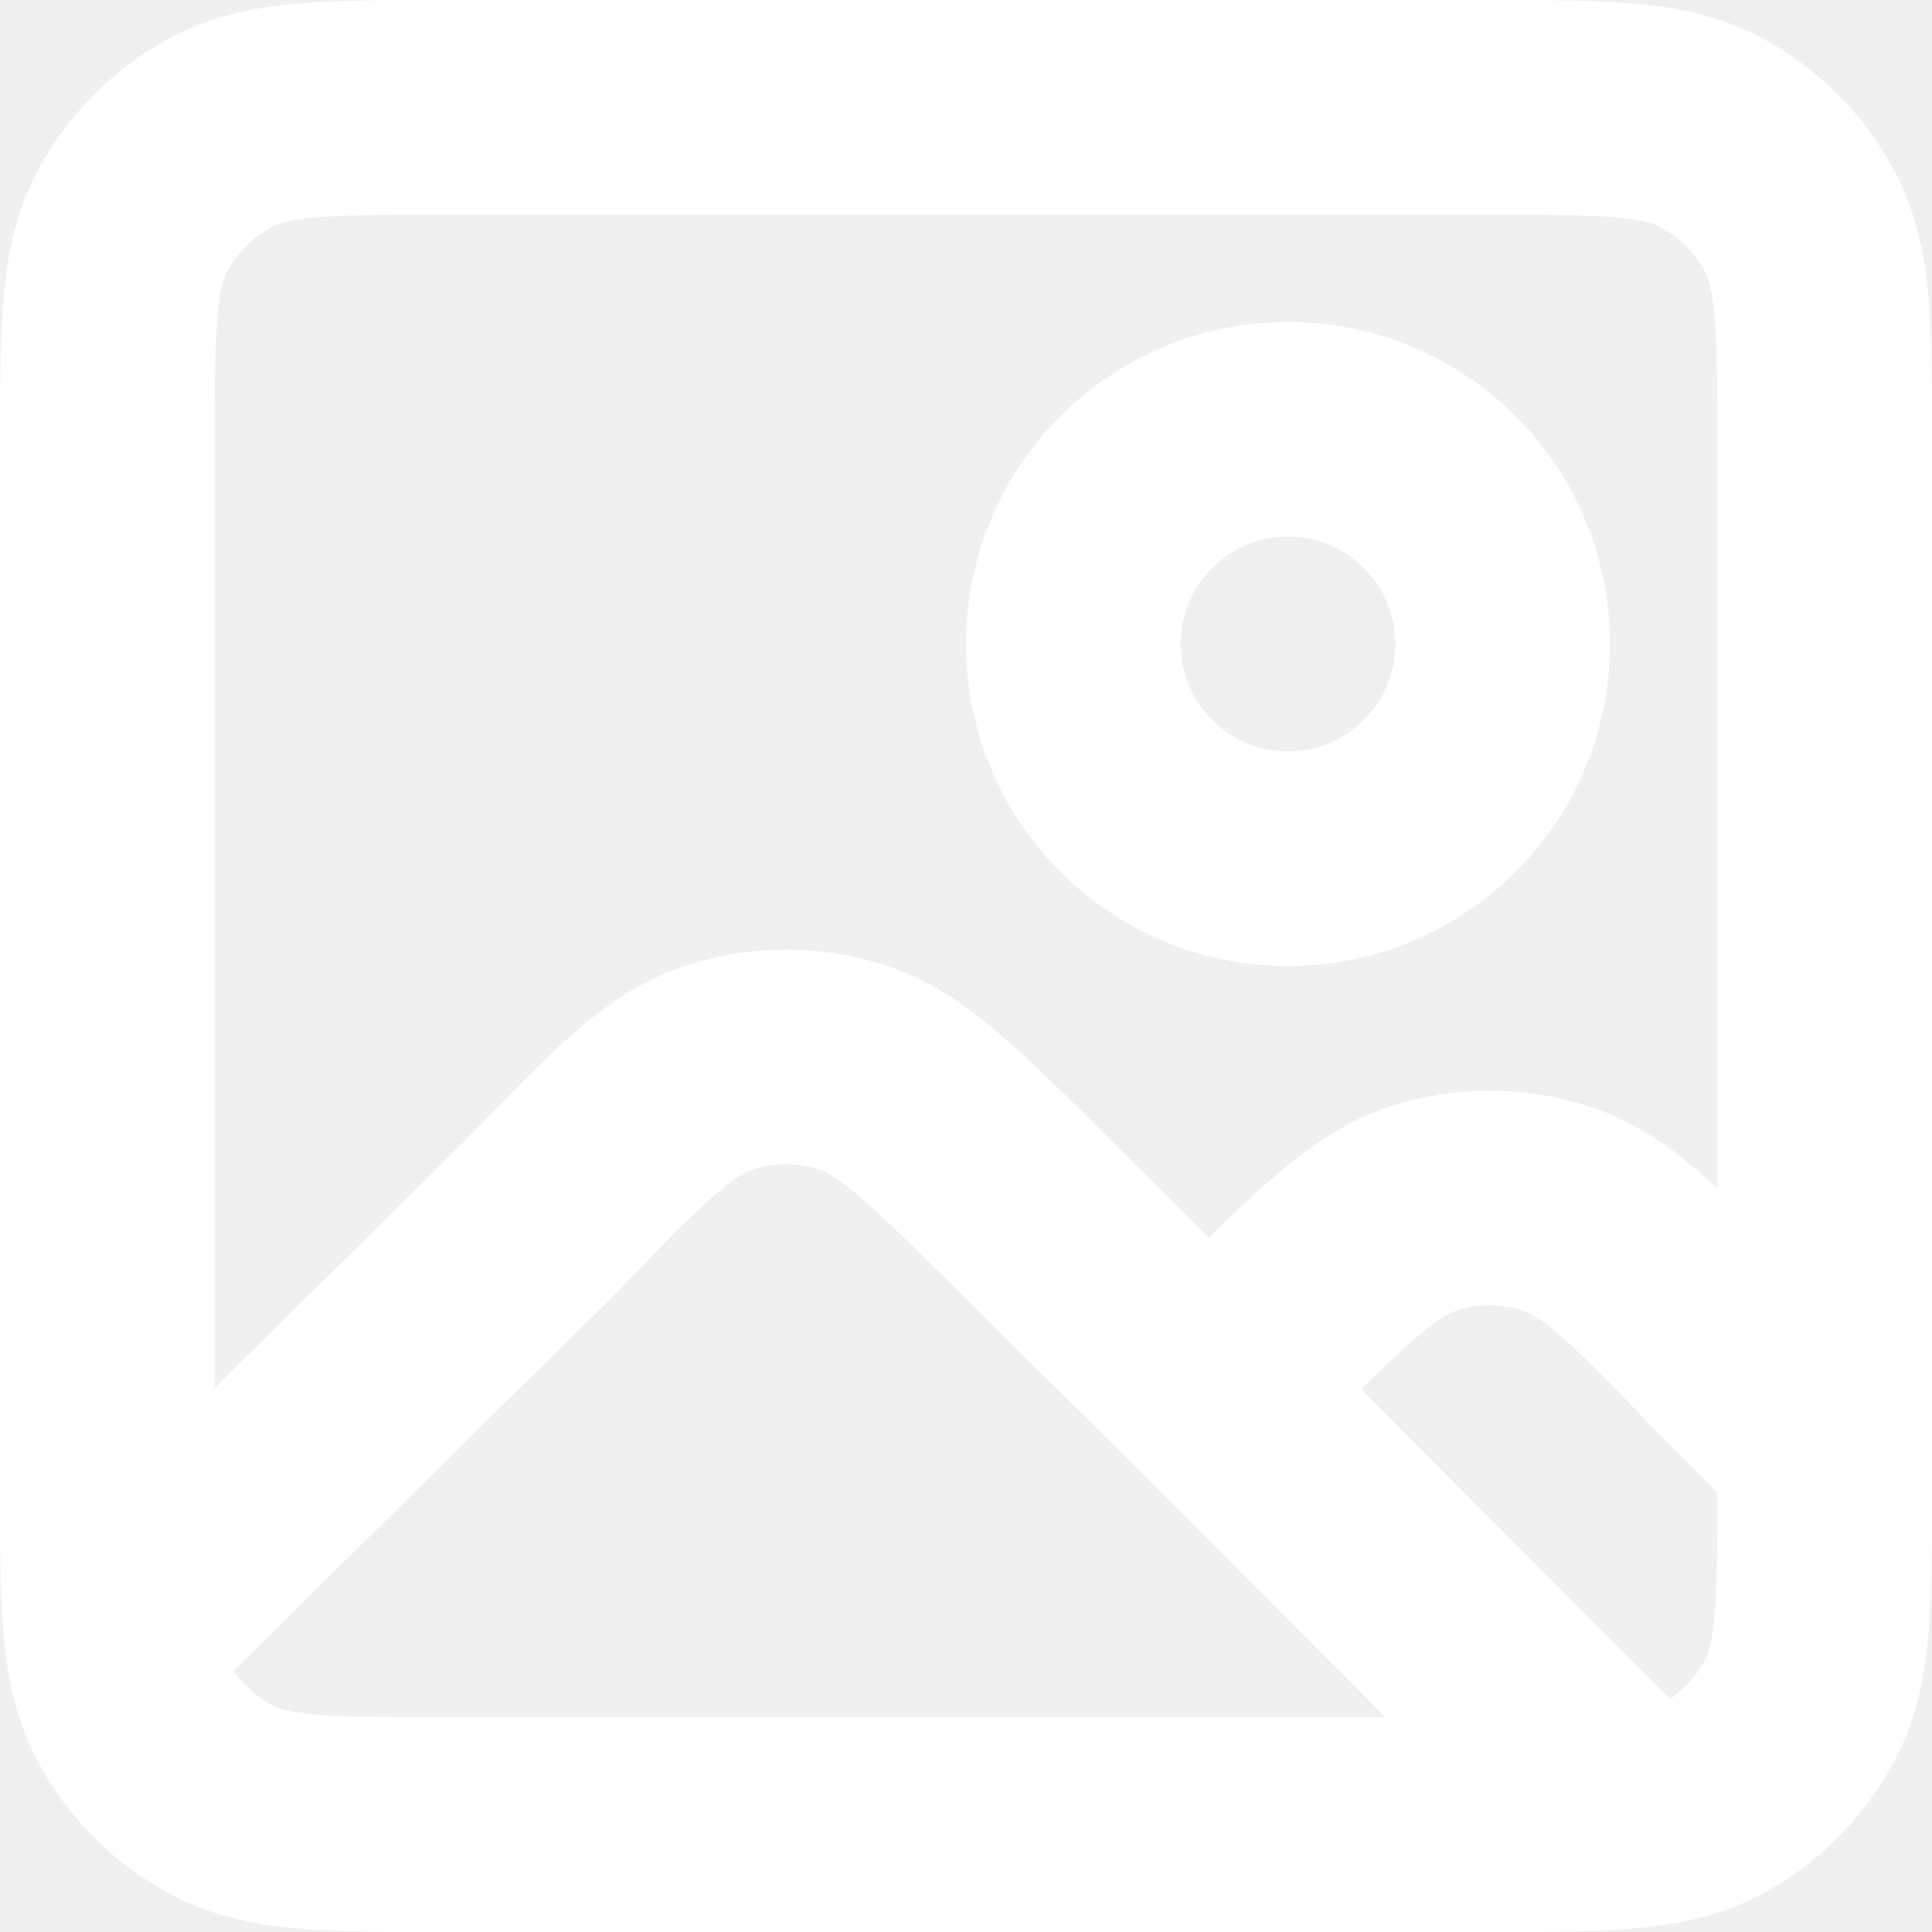
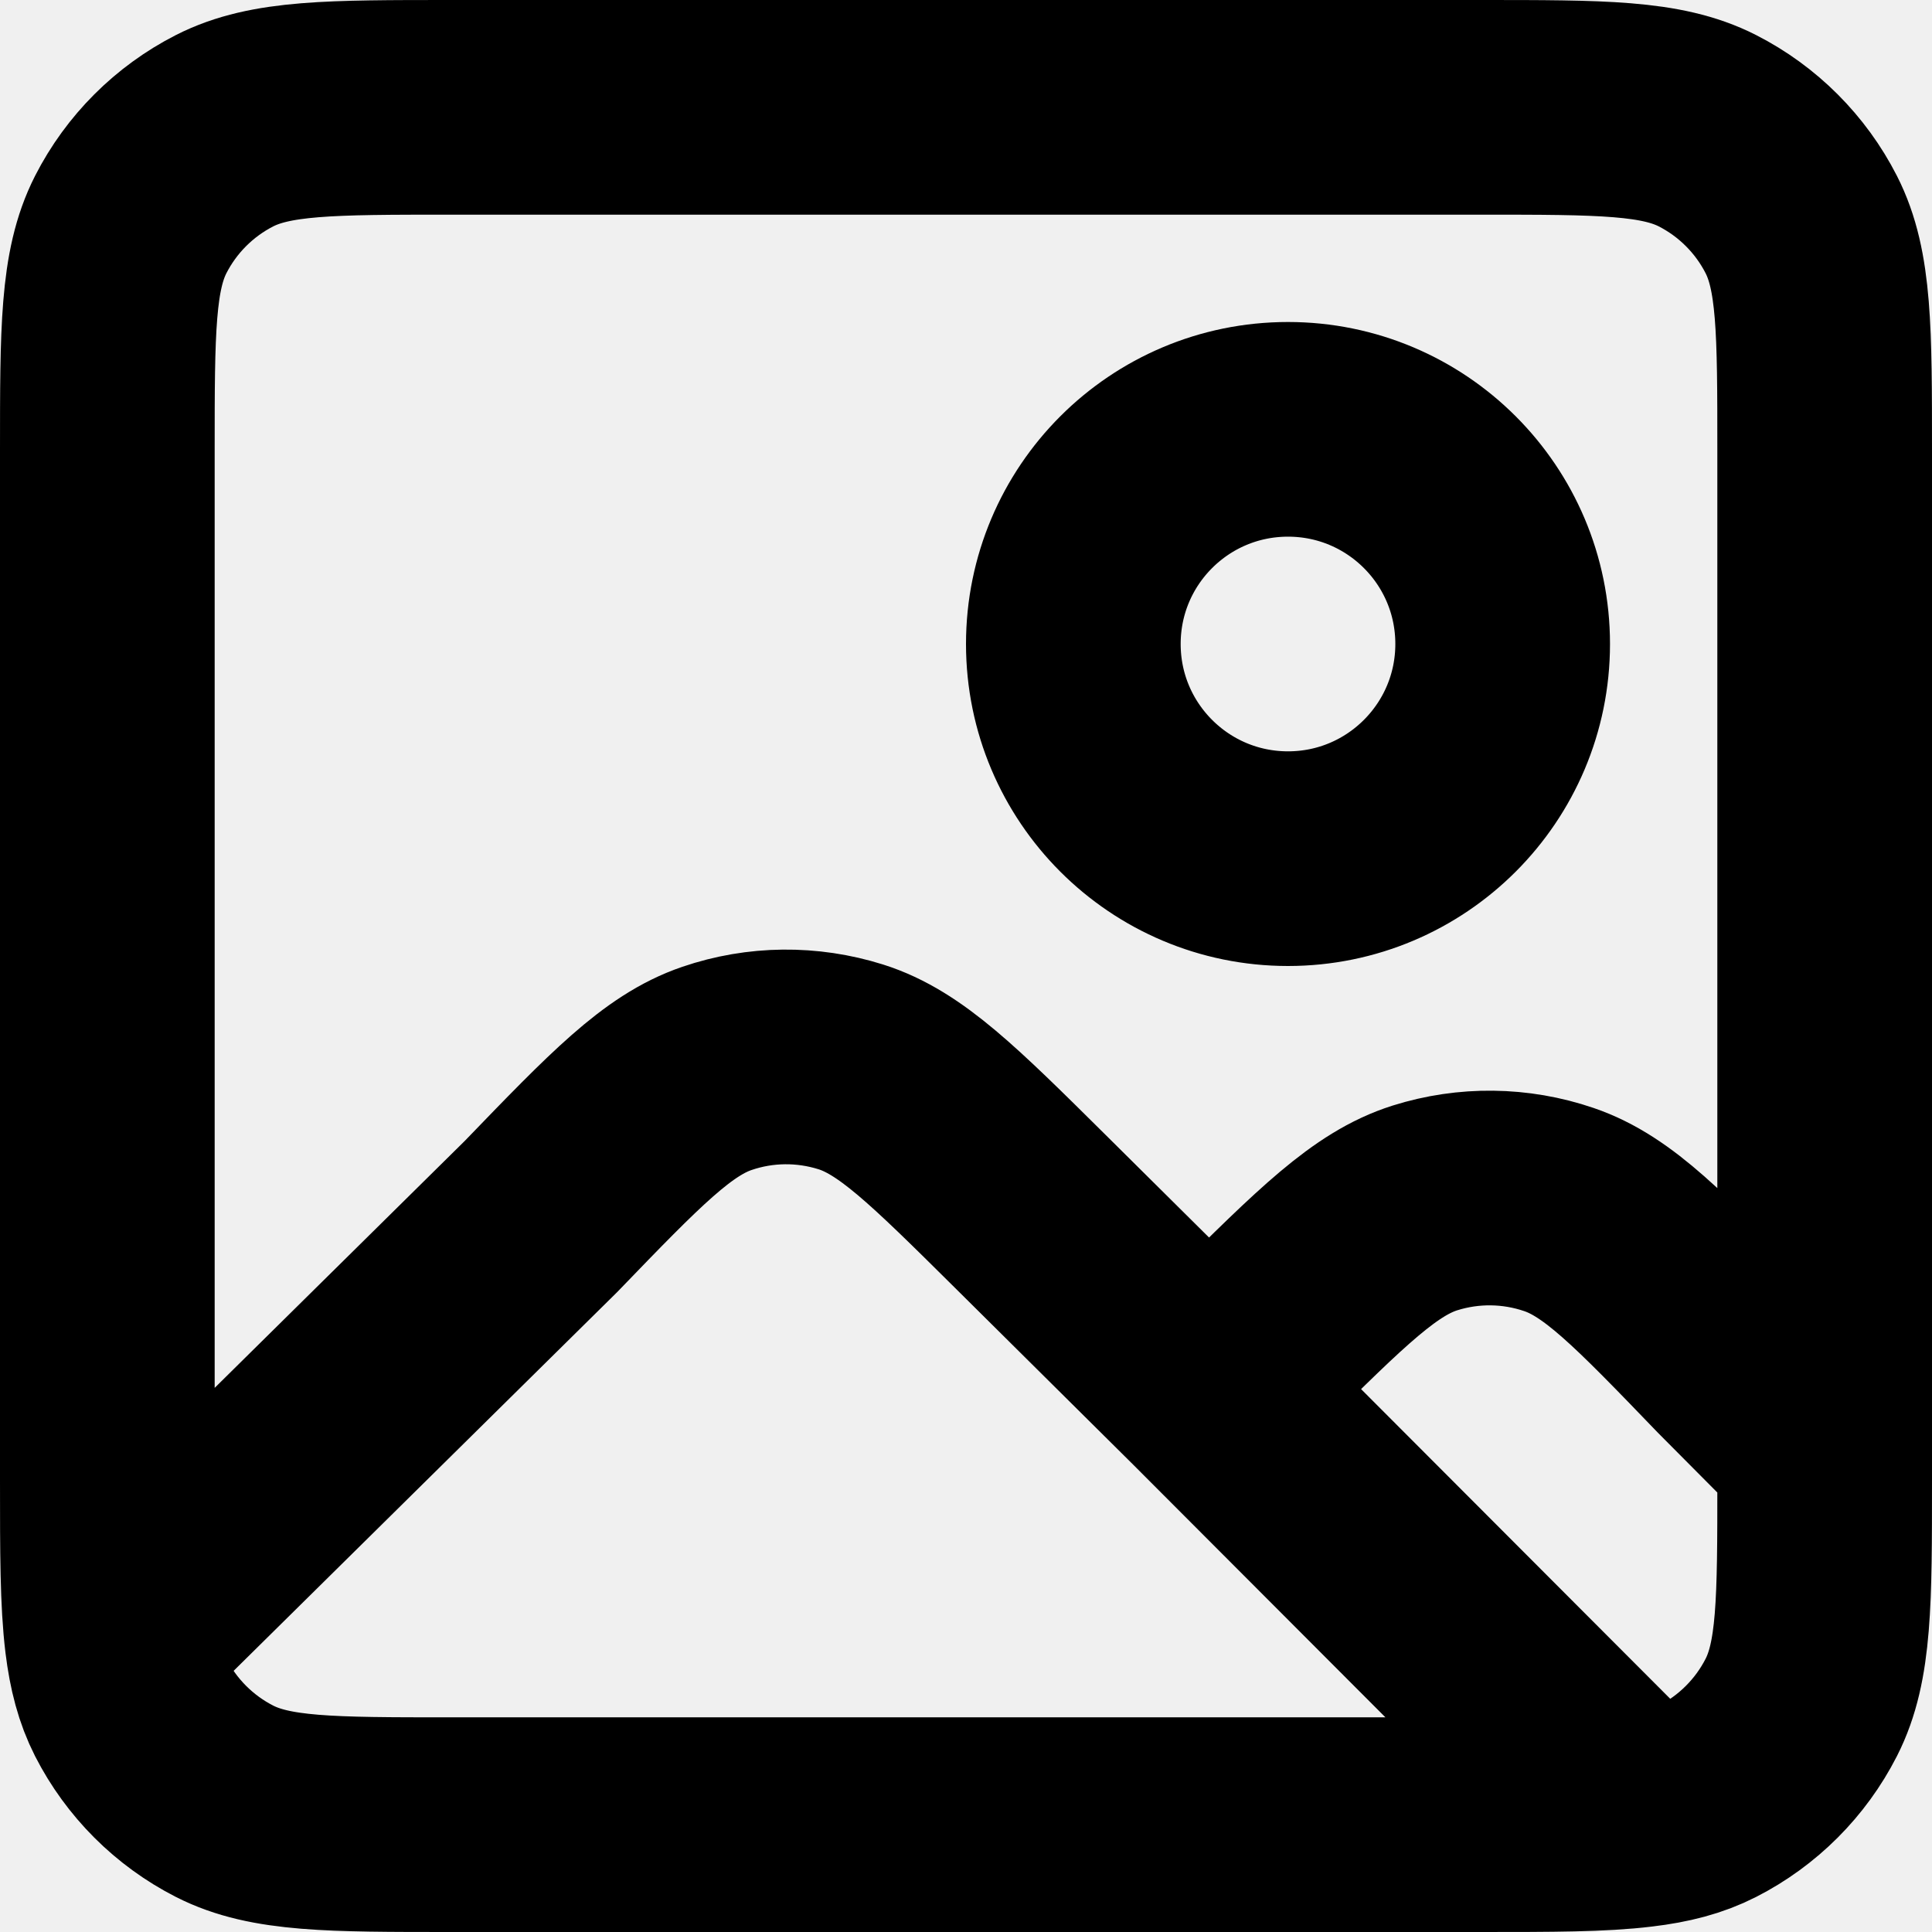
<svg xmlns="http://www.w3.org/2000/svg" fill="none" viewBox="3 3 18 18">
  <g id="SVGRepo_bgCarrier" stroke-width="0" />
  <g id="SVGRepo_tracerCarrier" stroke-linecap="round" stroke-linejoin="round" />
  <g id="SVGRepo_iconCarrier">
-     <path d="M14.264 15.938L12.596 14.283C11.791 13.485 11.388 13.086 10.927 12.94C10.52 12.812 10.084 12.816 9.68 12.954C9.222 13.11 8.828 13.517 8.041 14.333L4.044 18.28M14.264 15.938L14.605 15.599C15.411 14.8 15.814 14.4 16.276 14.254C16.683 14.126 17.12 14.131 17.524 14.269C17.982 14.425 18.376 14.834 19.163 15.651L20 16.493M14.264 15.938L18.275 19.956M18.275 19.956C17.918 20 17.454 20 16.8 20H7.2C6.08 20 5.52 20 5.092 19.782C4.716 19.59 4.41 19.284 4.218 18.908C4.128 18.731 4.075 18.532 4.044 18.28M18.275 19.956C18.529 19.926 18.73 19.873 18.908 19.782C19.284 19.59 19.59 19.284 19.782 18.908C20 18.48 20 17.92 20 16.8V16.493M4.044 18.28C4 17.922 4 17.457 4 16.8V7.2C4 6.08 4 5.52 4.218 5.092C4.41 4.716 4.716 4.41 5.092 4.218C5.52 4 6.08 4 7.2 4H16.8C17.92 4 18.48 4 18.908 4.218C19.284 4.41 19.59 4.716 19.782 5.092C20 5.52 20 6.08 20 7.2V16.493M17 9C17 10.104 16.105 11 15 11C13.895 11 13 10.104 13 9C13 7.895 13.895 7 15 7C16.105 7 17 7.895 17 9Z" stroke="#ffffff" stroke-width="2" stroke-linecap="round" stroke-linejoin="round" />
+     <path d="M14.264 15.938L12.596 14.283C11.791 13.485 11.388 13.086 10.927 12.94C10.52 12.812 10.084 12.816 9.68 12.954C9.222 13.11 8.828 13.517 8.041 14.333L4.044 18.28M14.264 15.938L14.605 15.599C15.411 14.8 15.814 14.4 16.276 14.254C16.683 14.126 17.12 14.131 17.524 14.269C17.982 14.425 18.376 14.834 19.163 15.651L20 16.493M14.264 15.938L18.275 19.956M18.275 19.956C17.918 20 17.454 20 16.8 20H7.2C6.08 20 5.52 20 5.092 19.782C4.716 19.59 4.41 19.284 4.218 18.908C4.128 18.731 4.075 18.532 4.044 18.28M18.275 19.956C18.529 19.926 18.73 19.873 18.908 19.782C19.284 19.59 19.59 19.284 19.782 18.908C20 18.48 20 17.92 20 16.8V16.493M4.044 18.28C4 17.922 4 17.457 4 16.8V7.2C4 6.08 4 5.52 4.218 5.092C4.41 4.716 4.716 4.41 5.092 4.218C5.52 4 6.08 4 7.2 4H16.8C17.92 4 18.48 4 18.908 4.218C19.284 4.41 19.59 4.716 19.782 5.092C20 5.52 20 6.08 20 7.2V16.493M17 9C17 10.104 16.105 11 15 11C13.895 11 13 10.104 13 9C13 7.895 13.895 7 15 7C16.105 7 17 7.895 17 9Z" stroke="currentColor" stroke-width="2" stroke-linecap="round" stroke-linejoin="round" />
  </g>
</svg>
